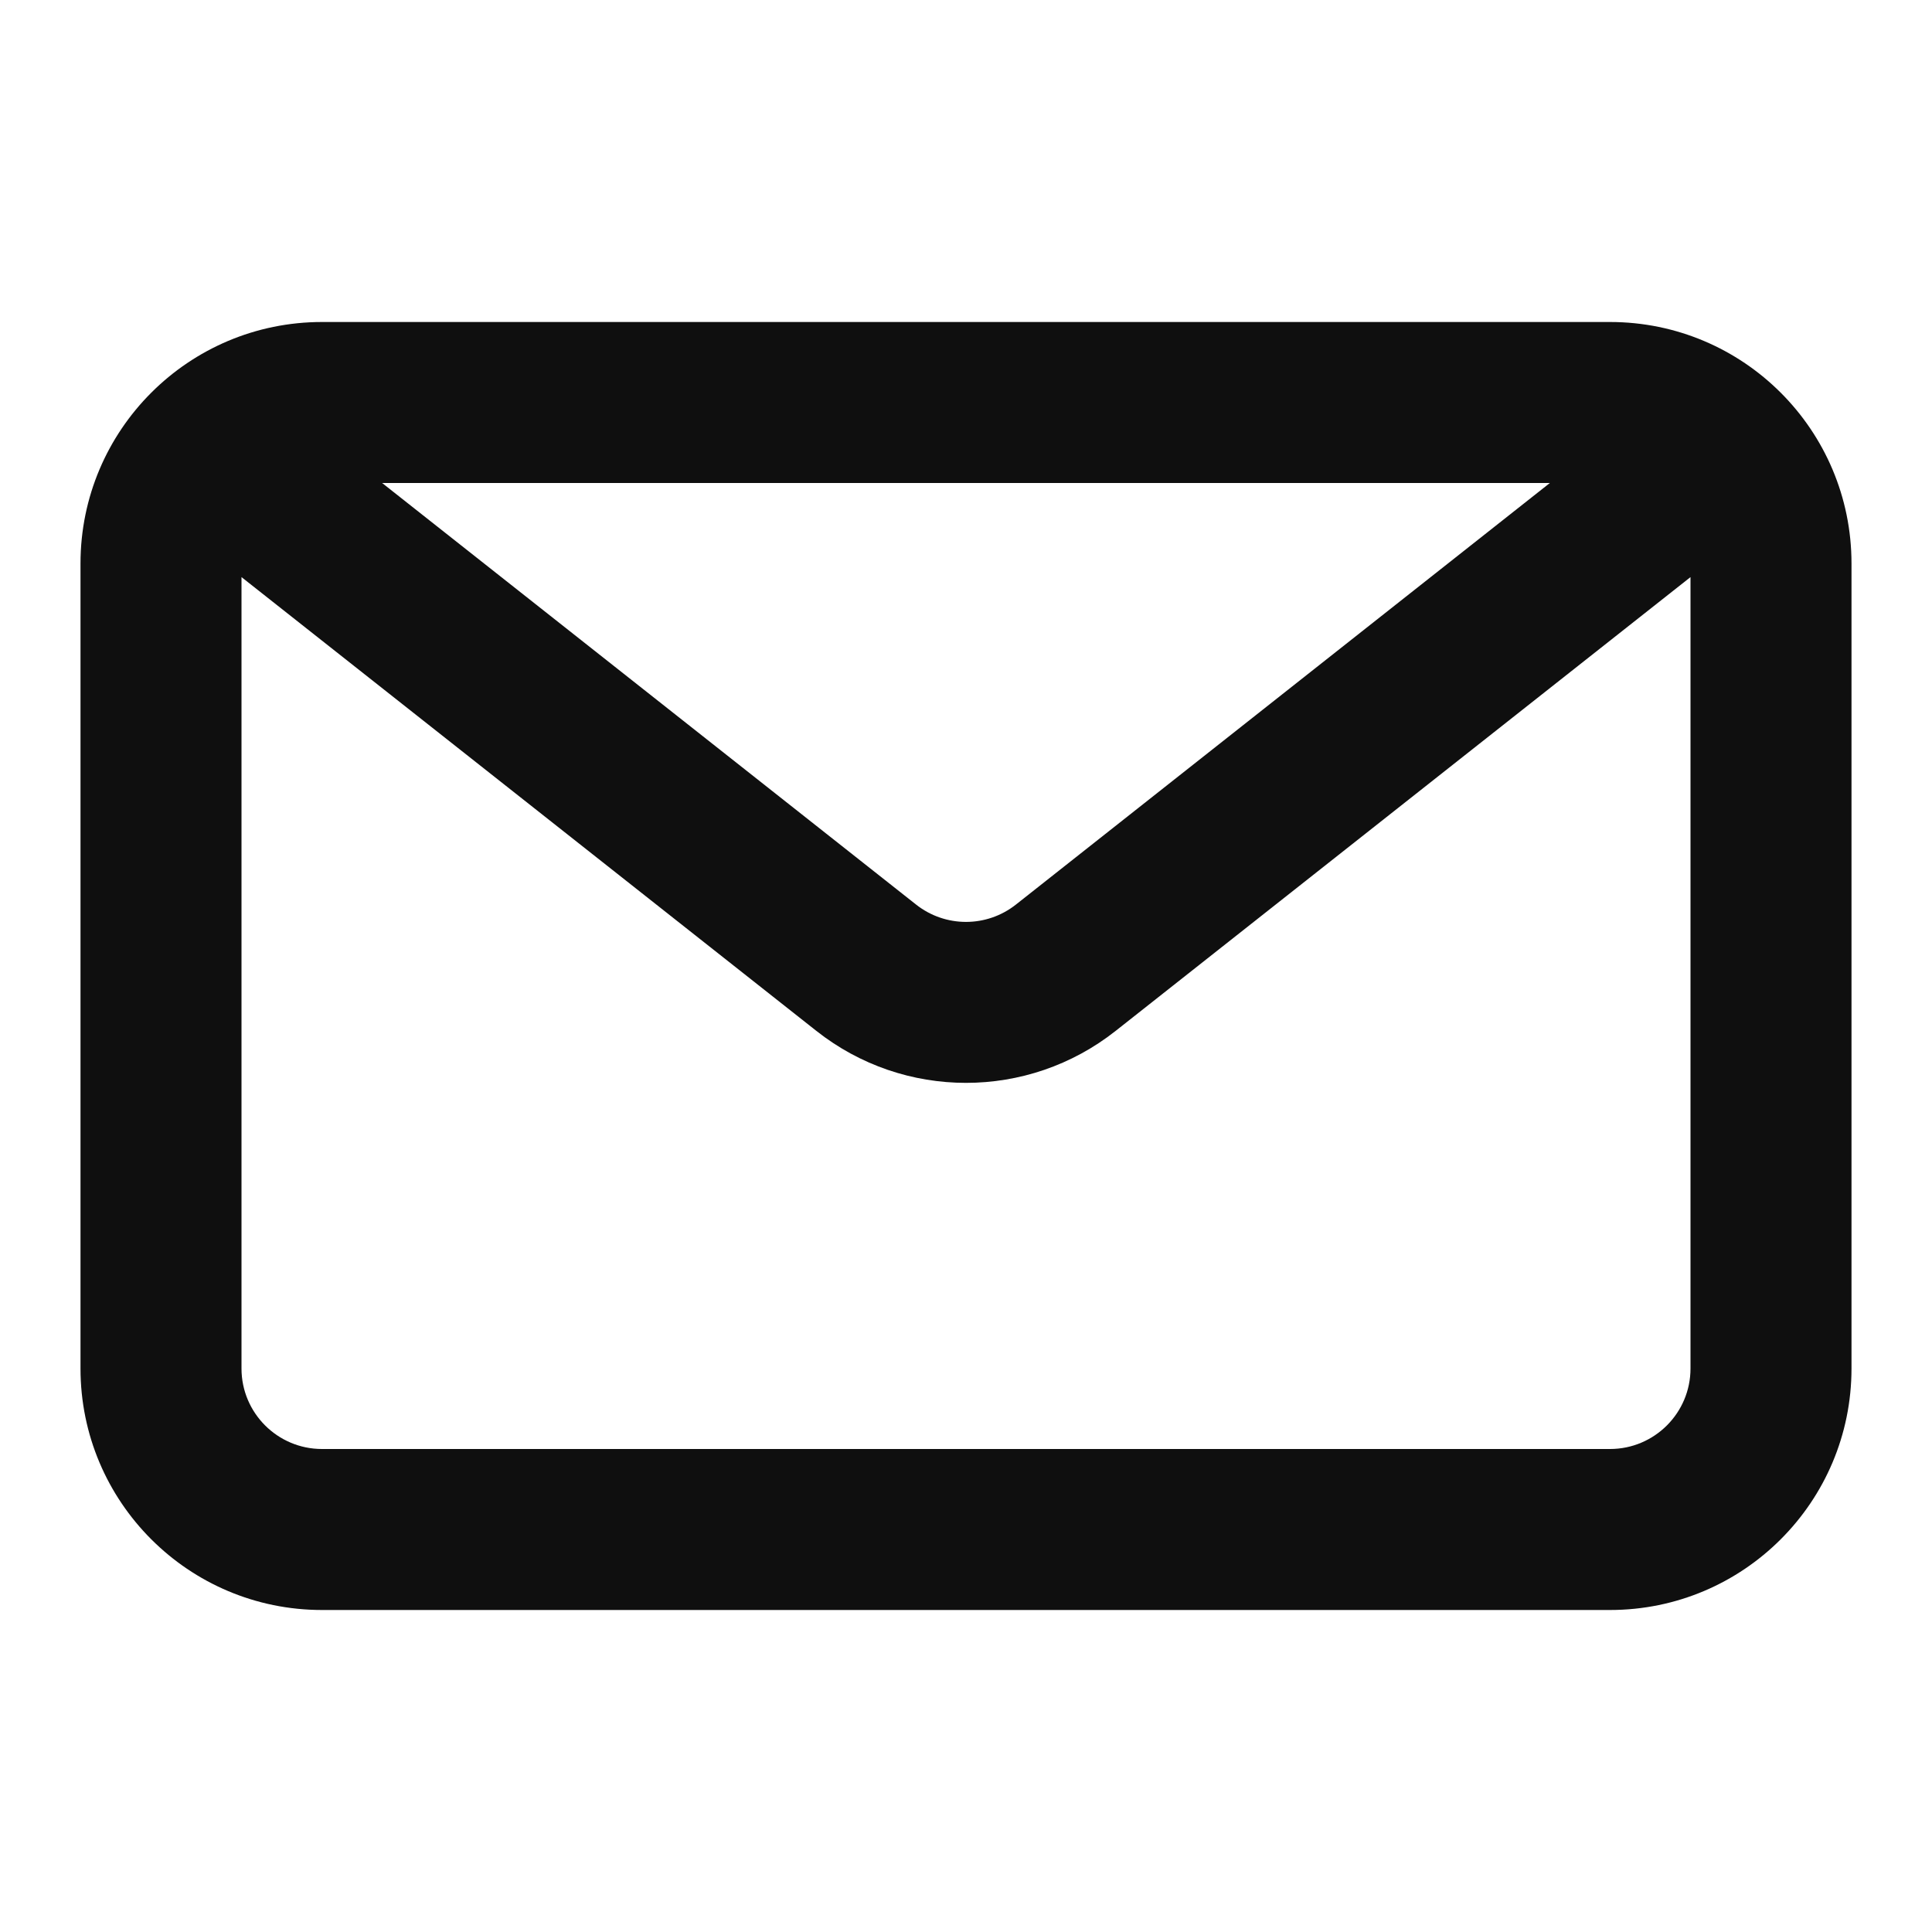
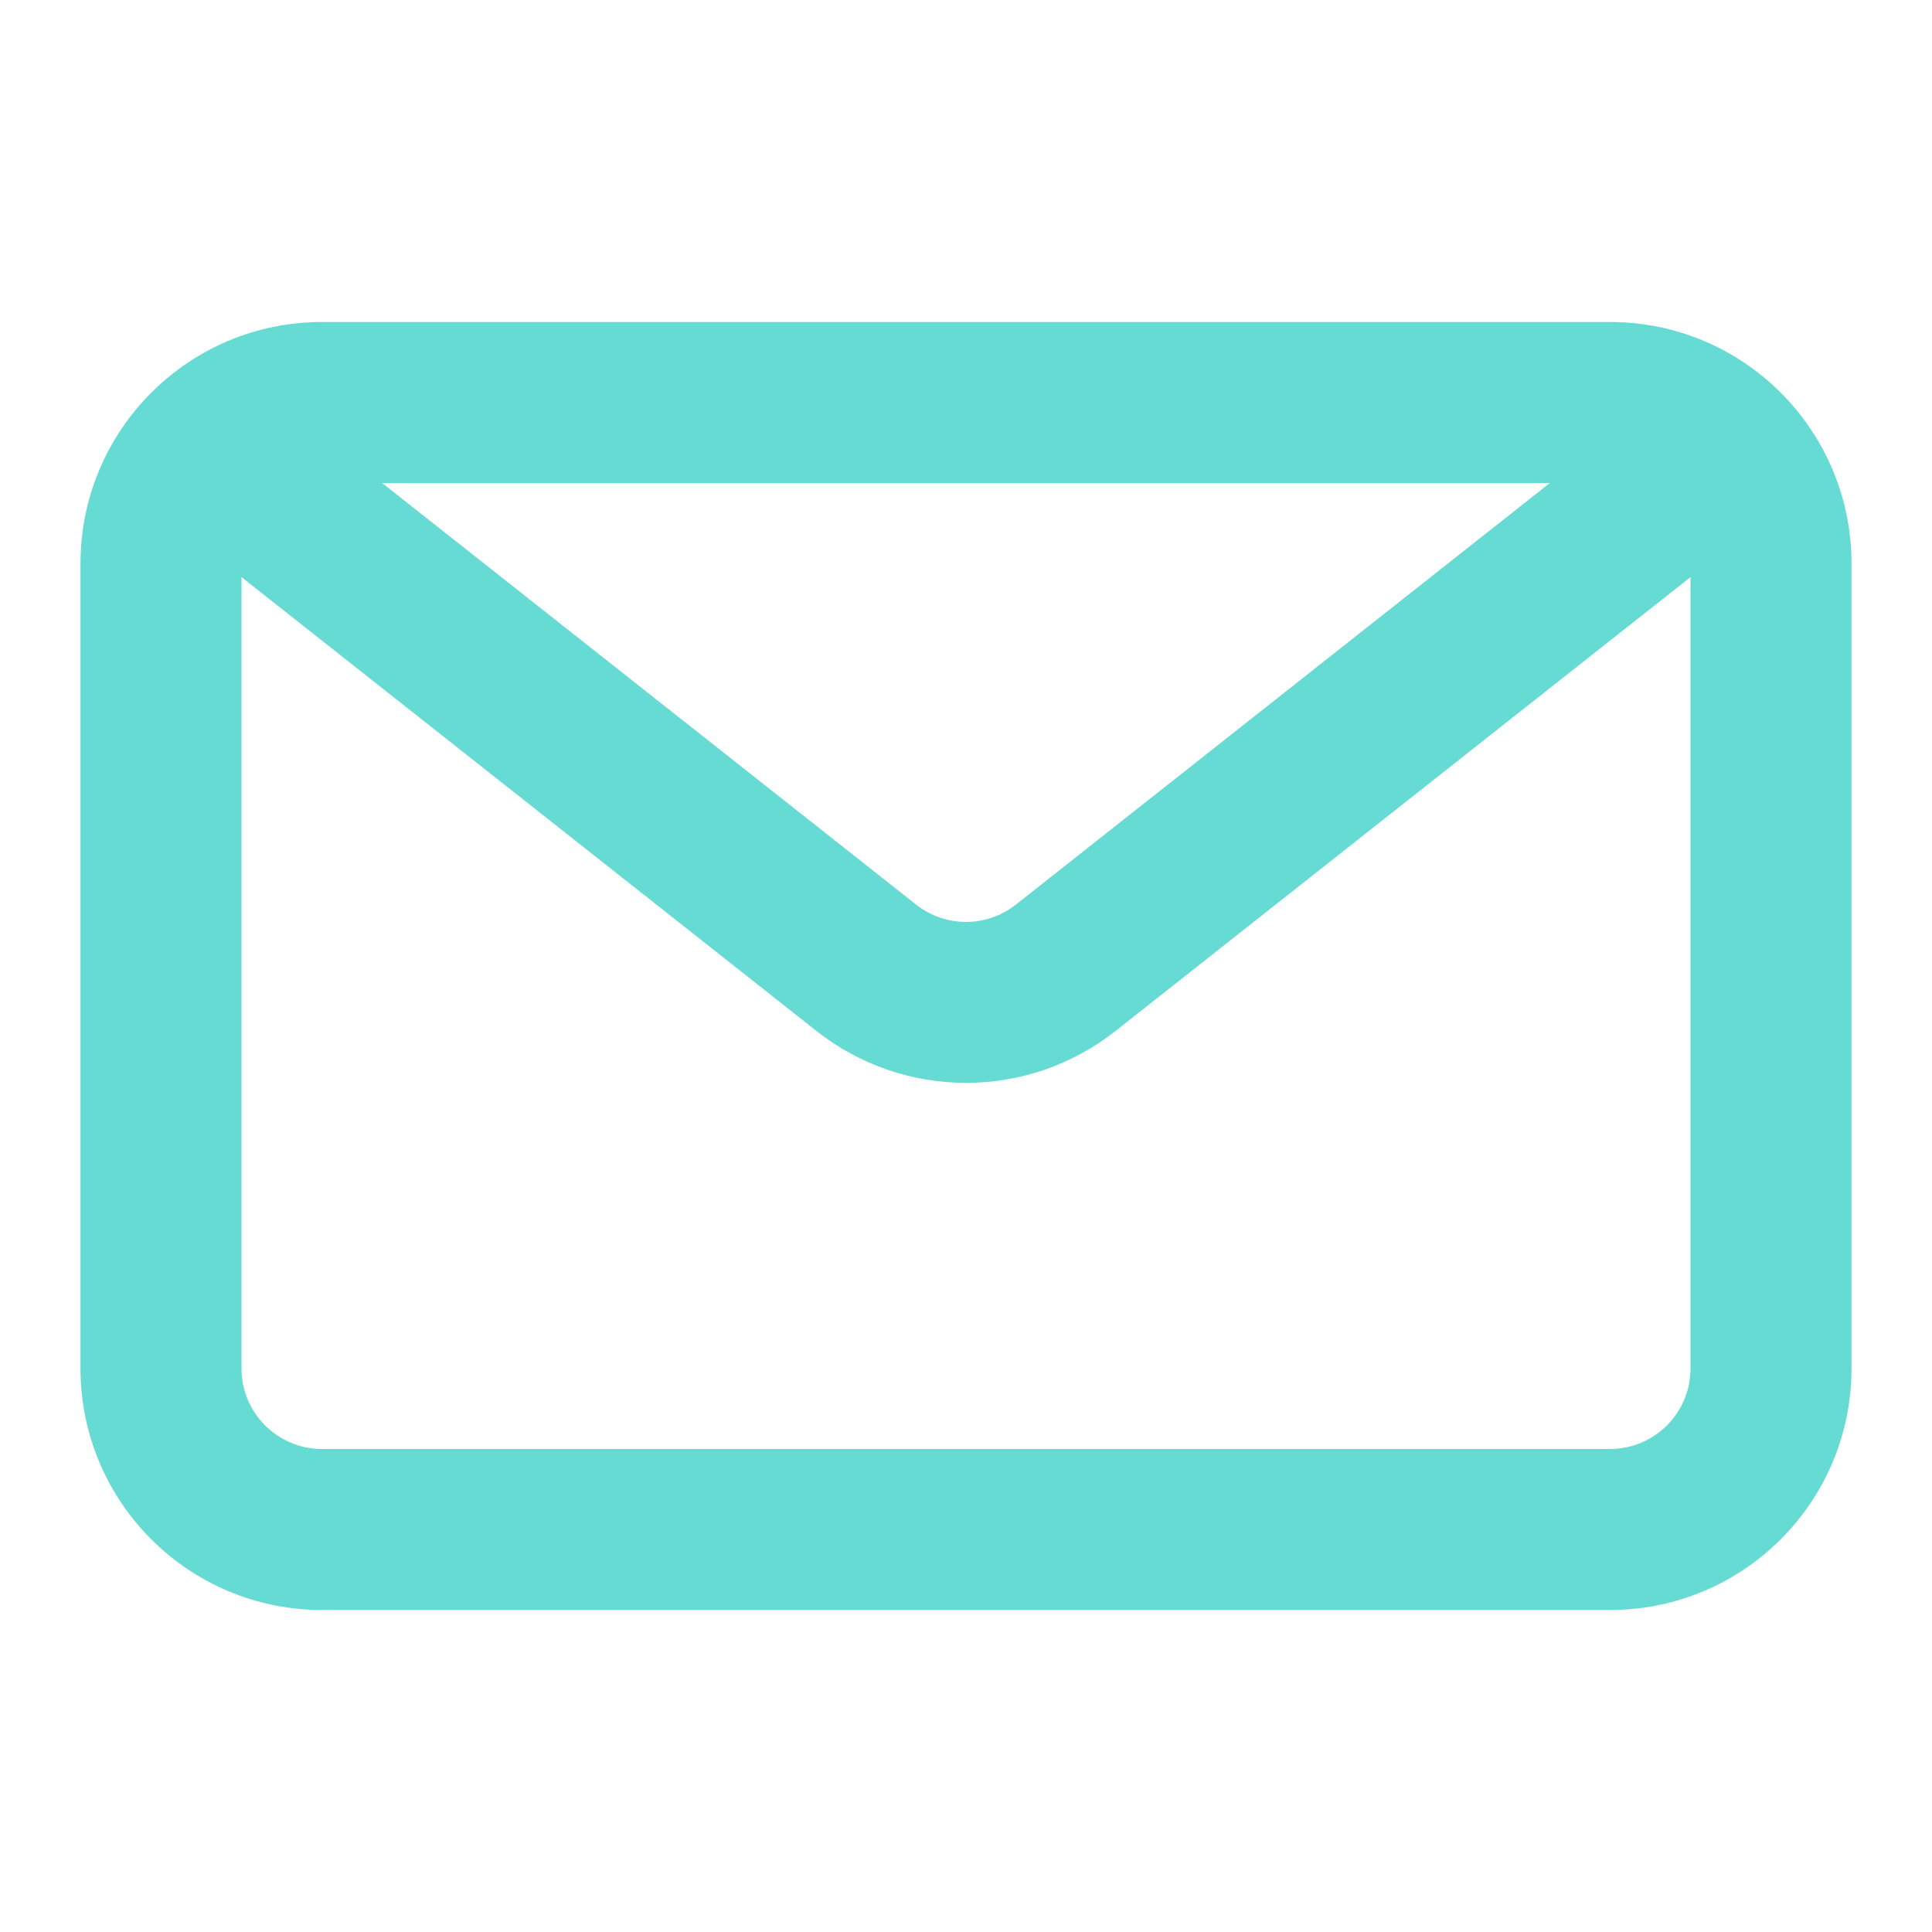
- <svg xmlns="http://www.w3.org/2000/svg" width="800px" height="800px" viewBox="0 0 24 24" fill="none">
-   <path fill-rule="evenodd" clip-rule="evenodd" d="M20 4C21.657 4 23 5.343 23 7V17C23 18.657 21.657 20 20 20H4C2.343 20 1 18.657 1 17V7C1 5.343 2.343 4 4 4H20ZM19.253 6H4.747L11.38 11.237C11.744 11.524 12.256 11.524 12.62 11.237L19.253 6ZM3 7.169V17C3 17.552 3.448 18 4 18H20C20.552 18 21 17.552 21 17V7.169L13.859 12.806C12.769 13.667 11.231 13.667 10.141 12.806L3 7.169Z" fill="#0F0F0F" />
+ <svg xmlns="http://www.w3.org/2000/svg" width="800px" height="800px" viewBox="0 0 24 24" fill="none" transform="rotate(0) scale(1, 1)">
+   <path fill-rule="evenodd" clip-rule="evenodd" d="M20 4C21.657 4 23 5.343 23 7V17C23 18.657 21.657 20 20 20H4C2.343 20 1 18.657 1 17V7C1 5.343 2.343 4 4 4H20ZM19.253 6H4.747L11.38 11.237C11.744 11.524 12.256 11.524 12.62 11.237L19.253 6ZM3 7.169V17C3 17.552 3.448 18 4 18H20C20.552 18 21 17.552 21 17V7.169L13.859 12.806C12.769 13.667 11.231 13.667 10.141 12.806L3 7.169Z" fill="#66dbd3" />
</svg>
